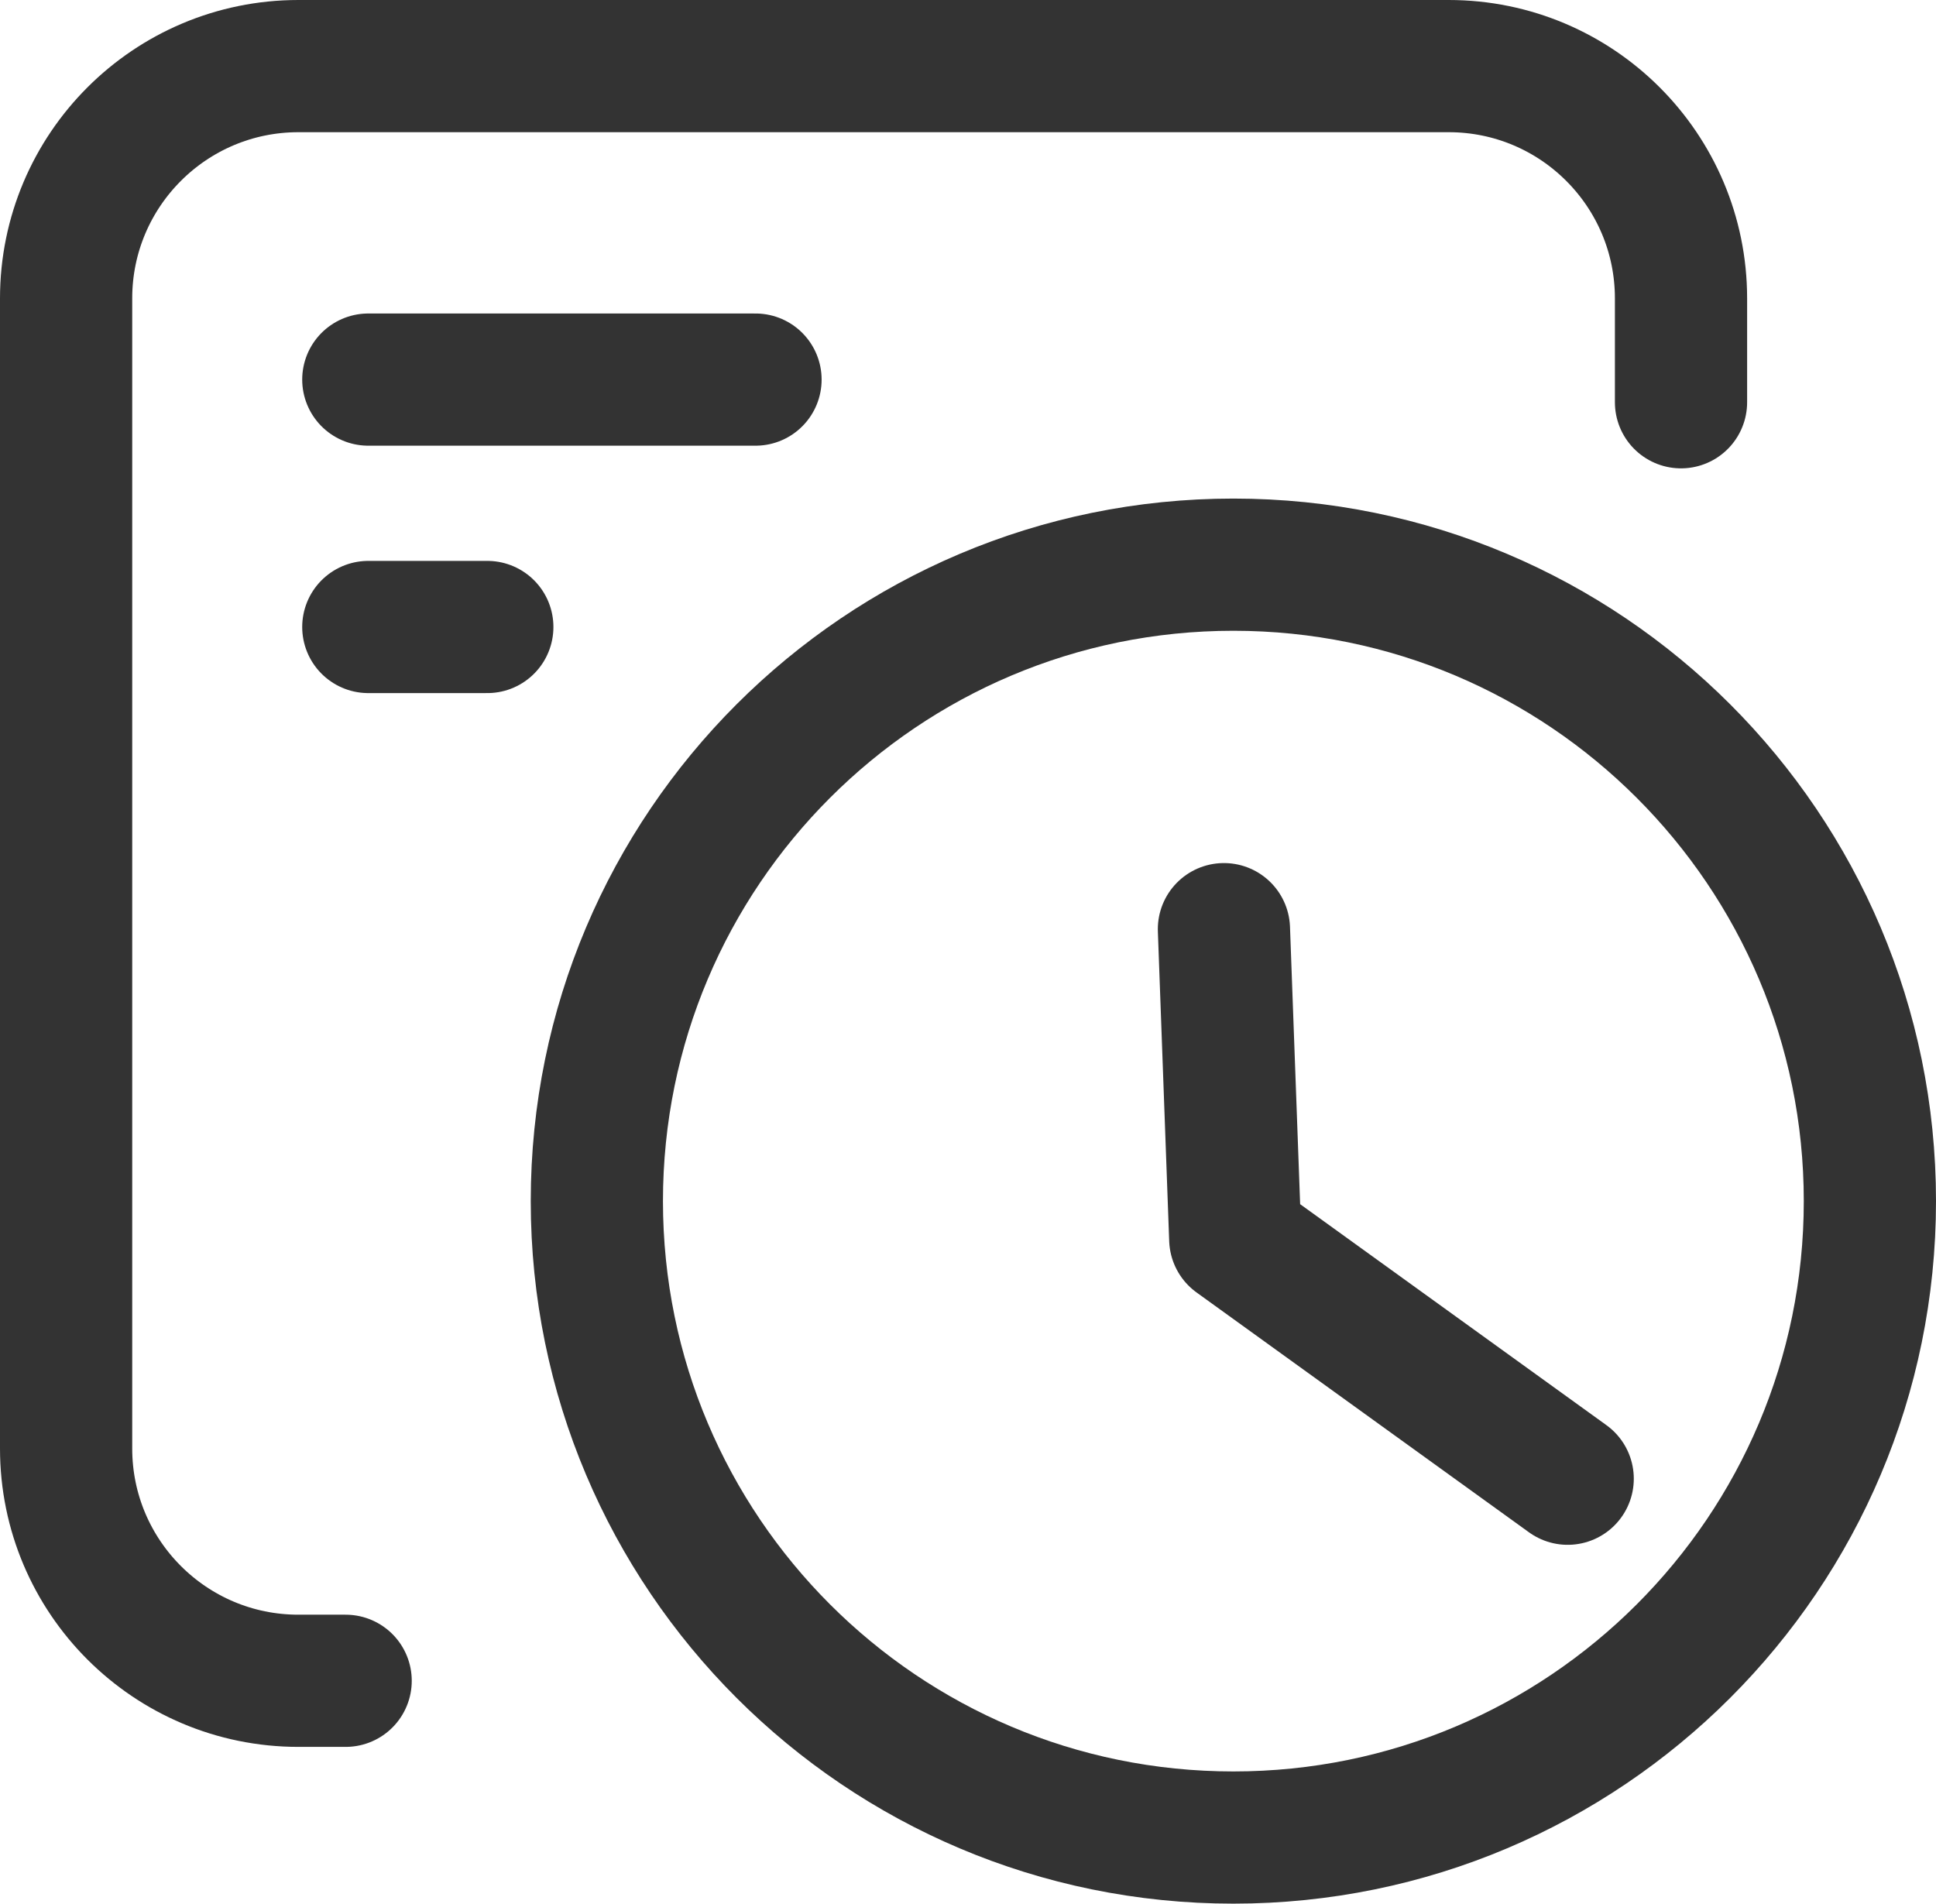
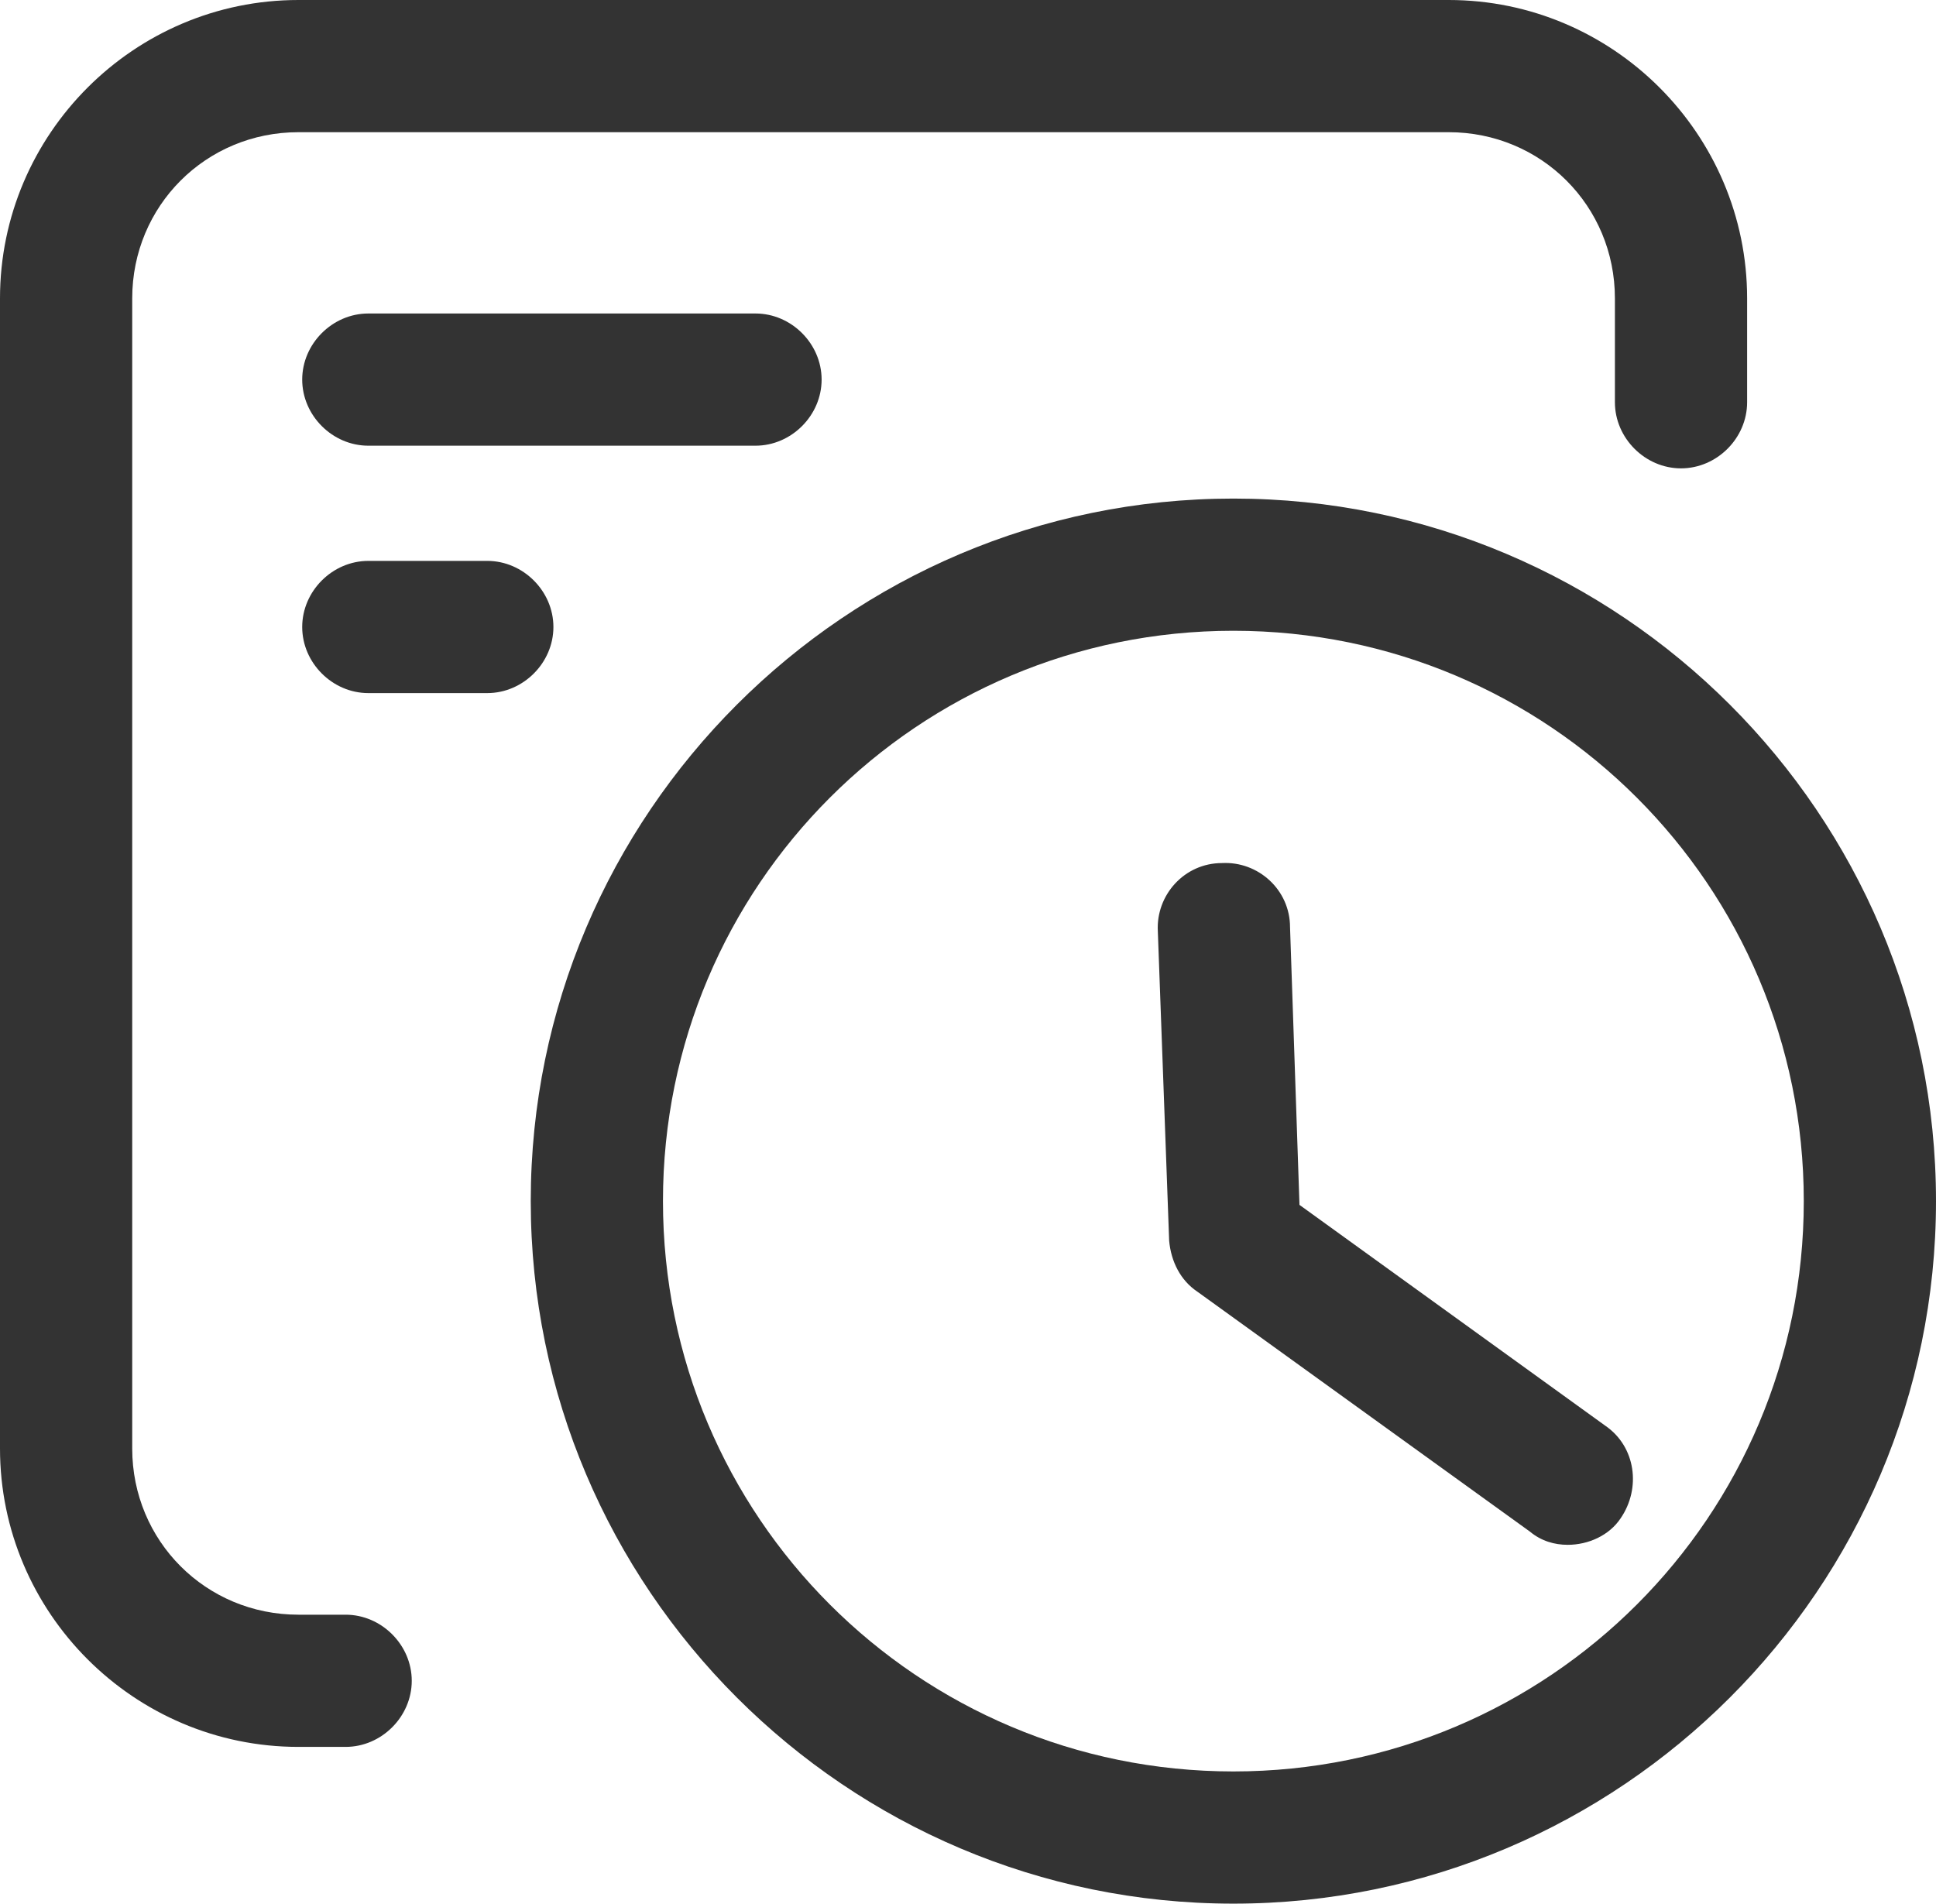
- <svg xmlns="http://www.w3.org/2000/svg" viewBox="0 0 102.5 100.8">
-   <defs>
-     <style>.cls-1{fill:none;stroke:#333;stroke-linecap:round;stroke-linejoin:round;stroke-width:7px;}</style>
-   </defs>
-   <g id="Layer_2" data-name="Layer 2">
-     <g id="Layer_1-2" data-name="Layer 1">
-       <path class="cls-1" d="M89,21.3V15.8A12.3,12.3,0,0,0,76.7,3.5H15.8A12.3,12.3,0,0,0,3.5,15.8V76.7A12.3,12.3,0,0,0,15.8,89h2.5" />
-       <circle class="cls-1" cx="65.3" cy="63.6" r="33.7" />
-       <path class="cls-1" d="M64.8,49.2l.6,16.4L83,78.3" />
-       <line class="cls-1" x1="19.5" y1="20.1" x2="40" y2="20.1" />
-       <line class="cls-1" x1="19.5" y1="33.2" x2="25.8" y2="33.2" />
+ <svg xmlns="http://www.w3.org/2000/svg" version="1.1" id="Layer_1" x="0px" y="0px" viewBox="0 0 102.5 100.8" style="enable-background:new 0 0 102.5 100.8;" xml:space="preserve">
+   <style type="text/css">
+ 	.st0{fill:#333333;}
+ </style>
+   <g id="Layer_2_1_">
+     <g id="Layer_1-2">
+       <path class="st0" d="M18.3,92.5h-2.5C7.1,92.5,0,85.4,0,76.7V15.8C0,7.1,7.1,0,15.8,0h60.9c8.7,0,15.8,7.1,15.8,15.8v5.5    c0,1.9-1.6,3.5-3.5,3.5s-3.5-1.6-3.5-3.5v-5.5c0-4.9-3.9-8.8-8.8-8.8H15.8C10.9,7,7,10.9,7,15.8v60.9c0,4.9,3.9,8.8,8.8,8.8h2.5    c1.9,0,3.5,1.6,3.5,3.5S20.2,92.5,18.3,92.5z" />
+       <path class="st0" d="M65.3,100.8c-20.5,0-37.2-16.7-37.2-37.2c0-20.5,16.7-37.2,37.2-37.2c20.5,0,37.2,16.7,37.2,37.2    C102.5,84.1,85.8,100.8,65.3,100.8z M65.3,33.4c-16.7,0-30.2,13.5-30.2,30.2s13.5,30.2,30.2,30.2s30.2-13.5,30.2-30.2    S82,33.4,65.3,33.4z" />
+       <path class="st0" d="M83,81.8c-0.7,0-1.4-0.2-2-0.7L63.4,68.4c-0.9-0.6-1.4-1.6-1.5-2.7l-0.6-16.4c-0.1-1.9,1.4-3.6,3.4-3.6    c1.9-0.1,3.6,1.4,3.6,3.4l0.5,14.7L85,75.5c1.6,1.1,1.9,3.3,0.8,4.9C85.2,81.3,84.1,81.8,83,81.8z" />
+       <path class="st0" d="M40,23.6H19.5c-1.9,0-3.5-1.6-3.5-3.5s1.6-3.5,3.5-3.5H40c1.9,0,3.5,1.6,3.5,3.5S41.9,23.6,40,23.6z" />
+       <path class="st0" d="M25.8,36.7h-6.3c-1.9,0-3.5-1.6-3.5-3.5s1.6-3.5,3.5-3.5h6.3c1.9,0,3.5,1.6,3.5,3.5S27.7,36.7,25.8,36.7z" />
    </g>
  </g>
</svg>
